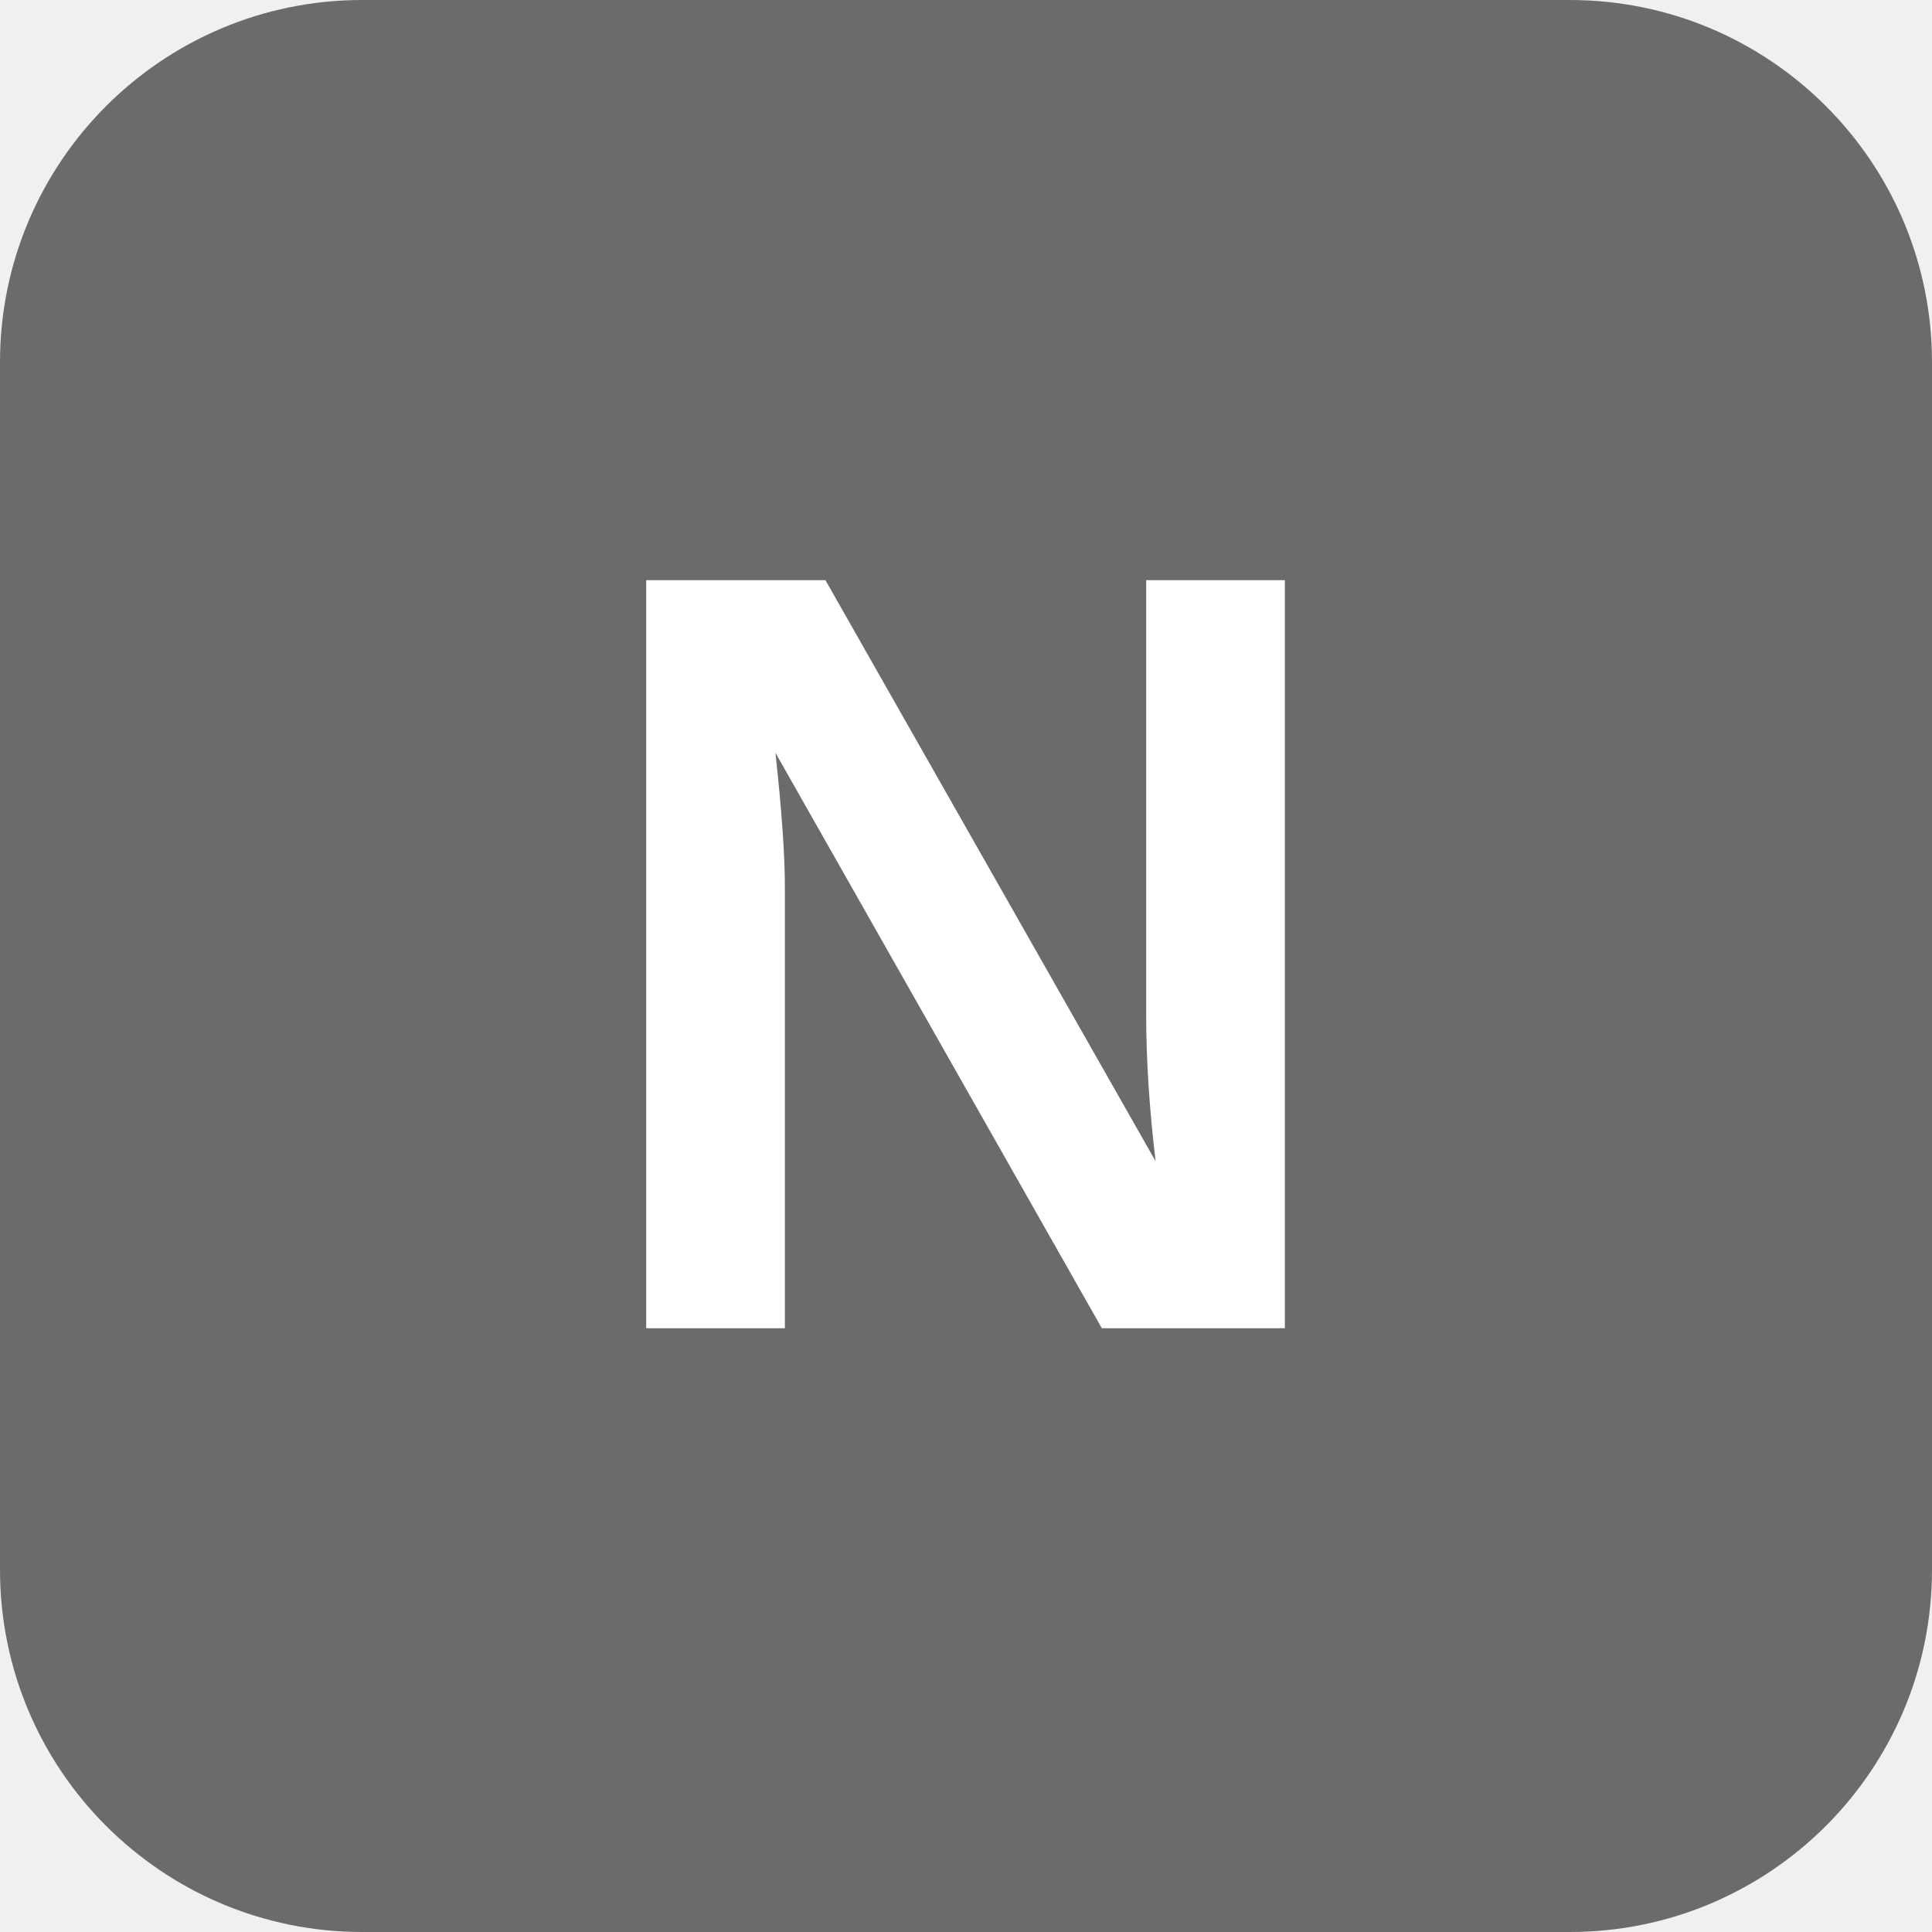
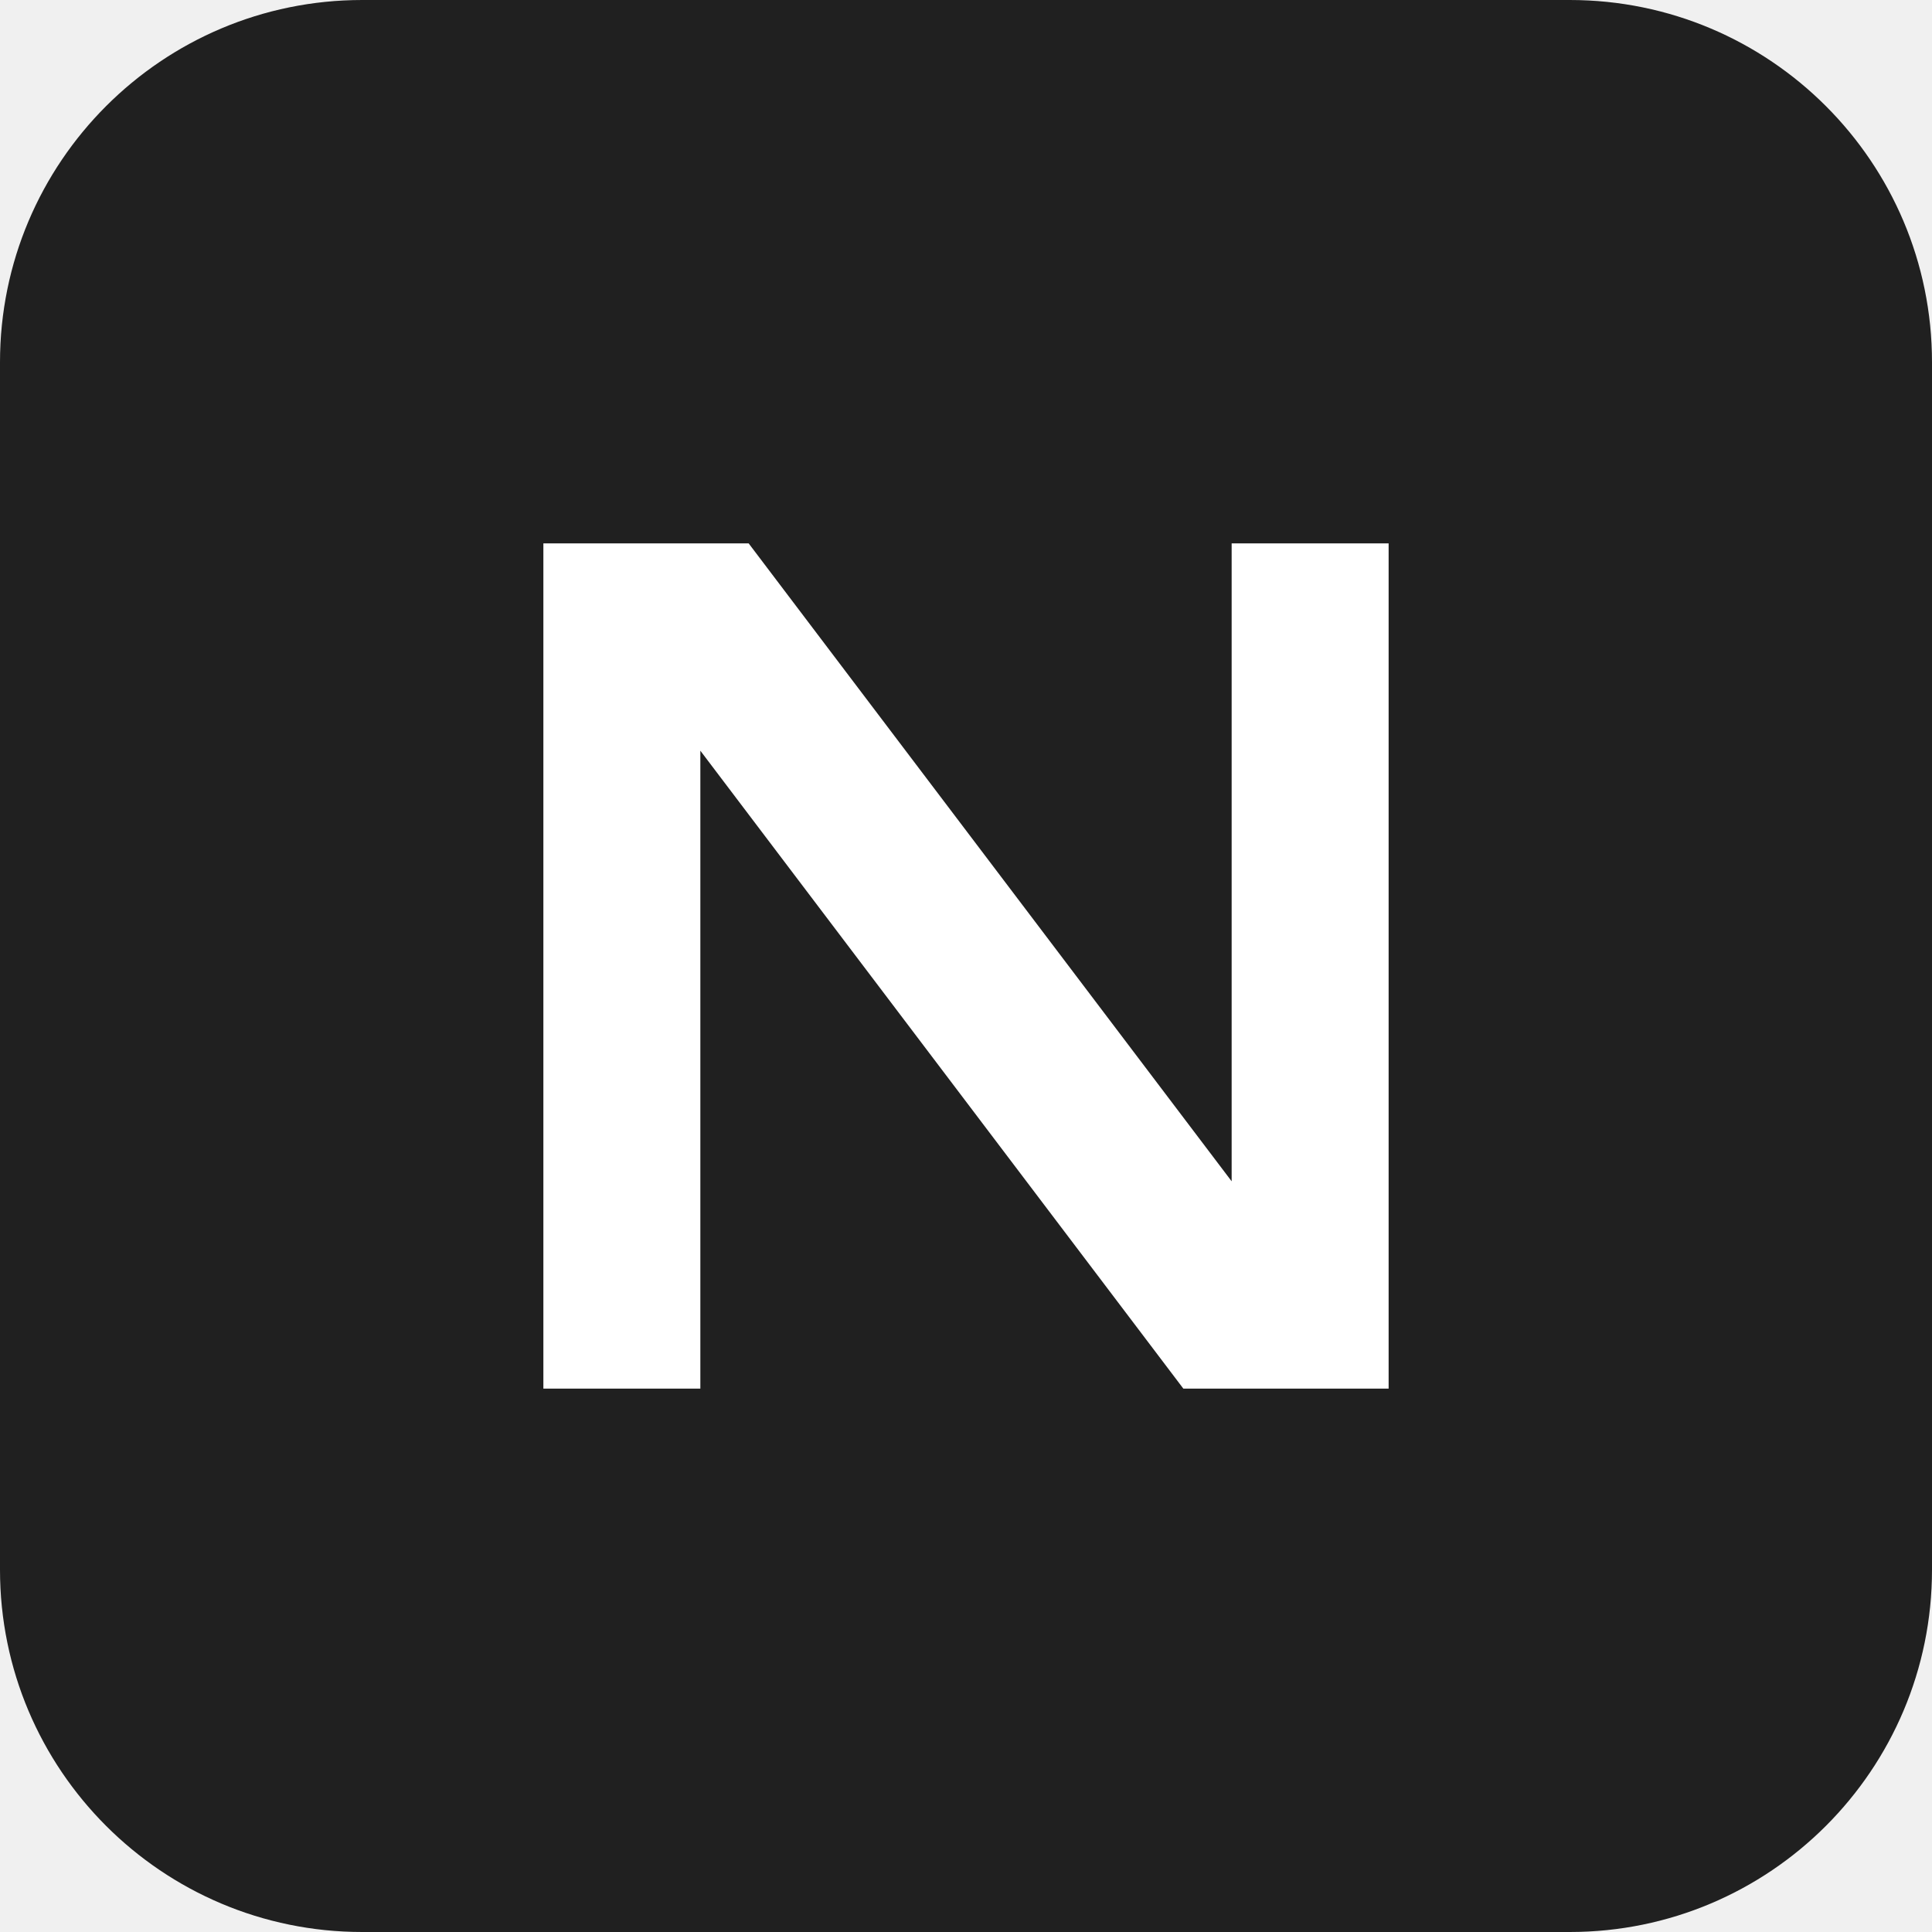
<svg xmlns="http://www.w3.org/2000/svg" viewBox="0 0 32 32">
-   <rect width="32" height="32" rx="6" fill="#6b6b6b" />
-   <text x="16" y="22" text-anchor="middle" font-family="Arial,sans-serif" font-weight="bold" font-size="18" fill="#ffffff">N</text>
+   <style>
+     @media (prefers-color-scheme: dark) {
+       .brand-tile { fill: #eeeeee; }
+       .brand-glyph { fill: #111111; }
+     }
+   </style>
+   <rect class="brand-tile" width="32" height="32" rx="6" fill="#202020" />
+   <path class="brand-glyph" fill="#ffffff" d="M9 9h2.6v14H9zM20.4 9H23v14h-2.6zM9 9h3.4l10.6 14h-3.4z" />
</svg>
